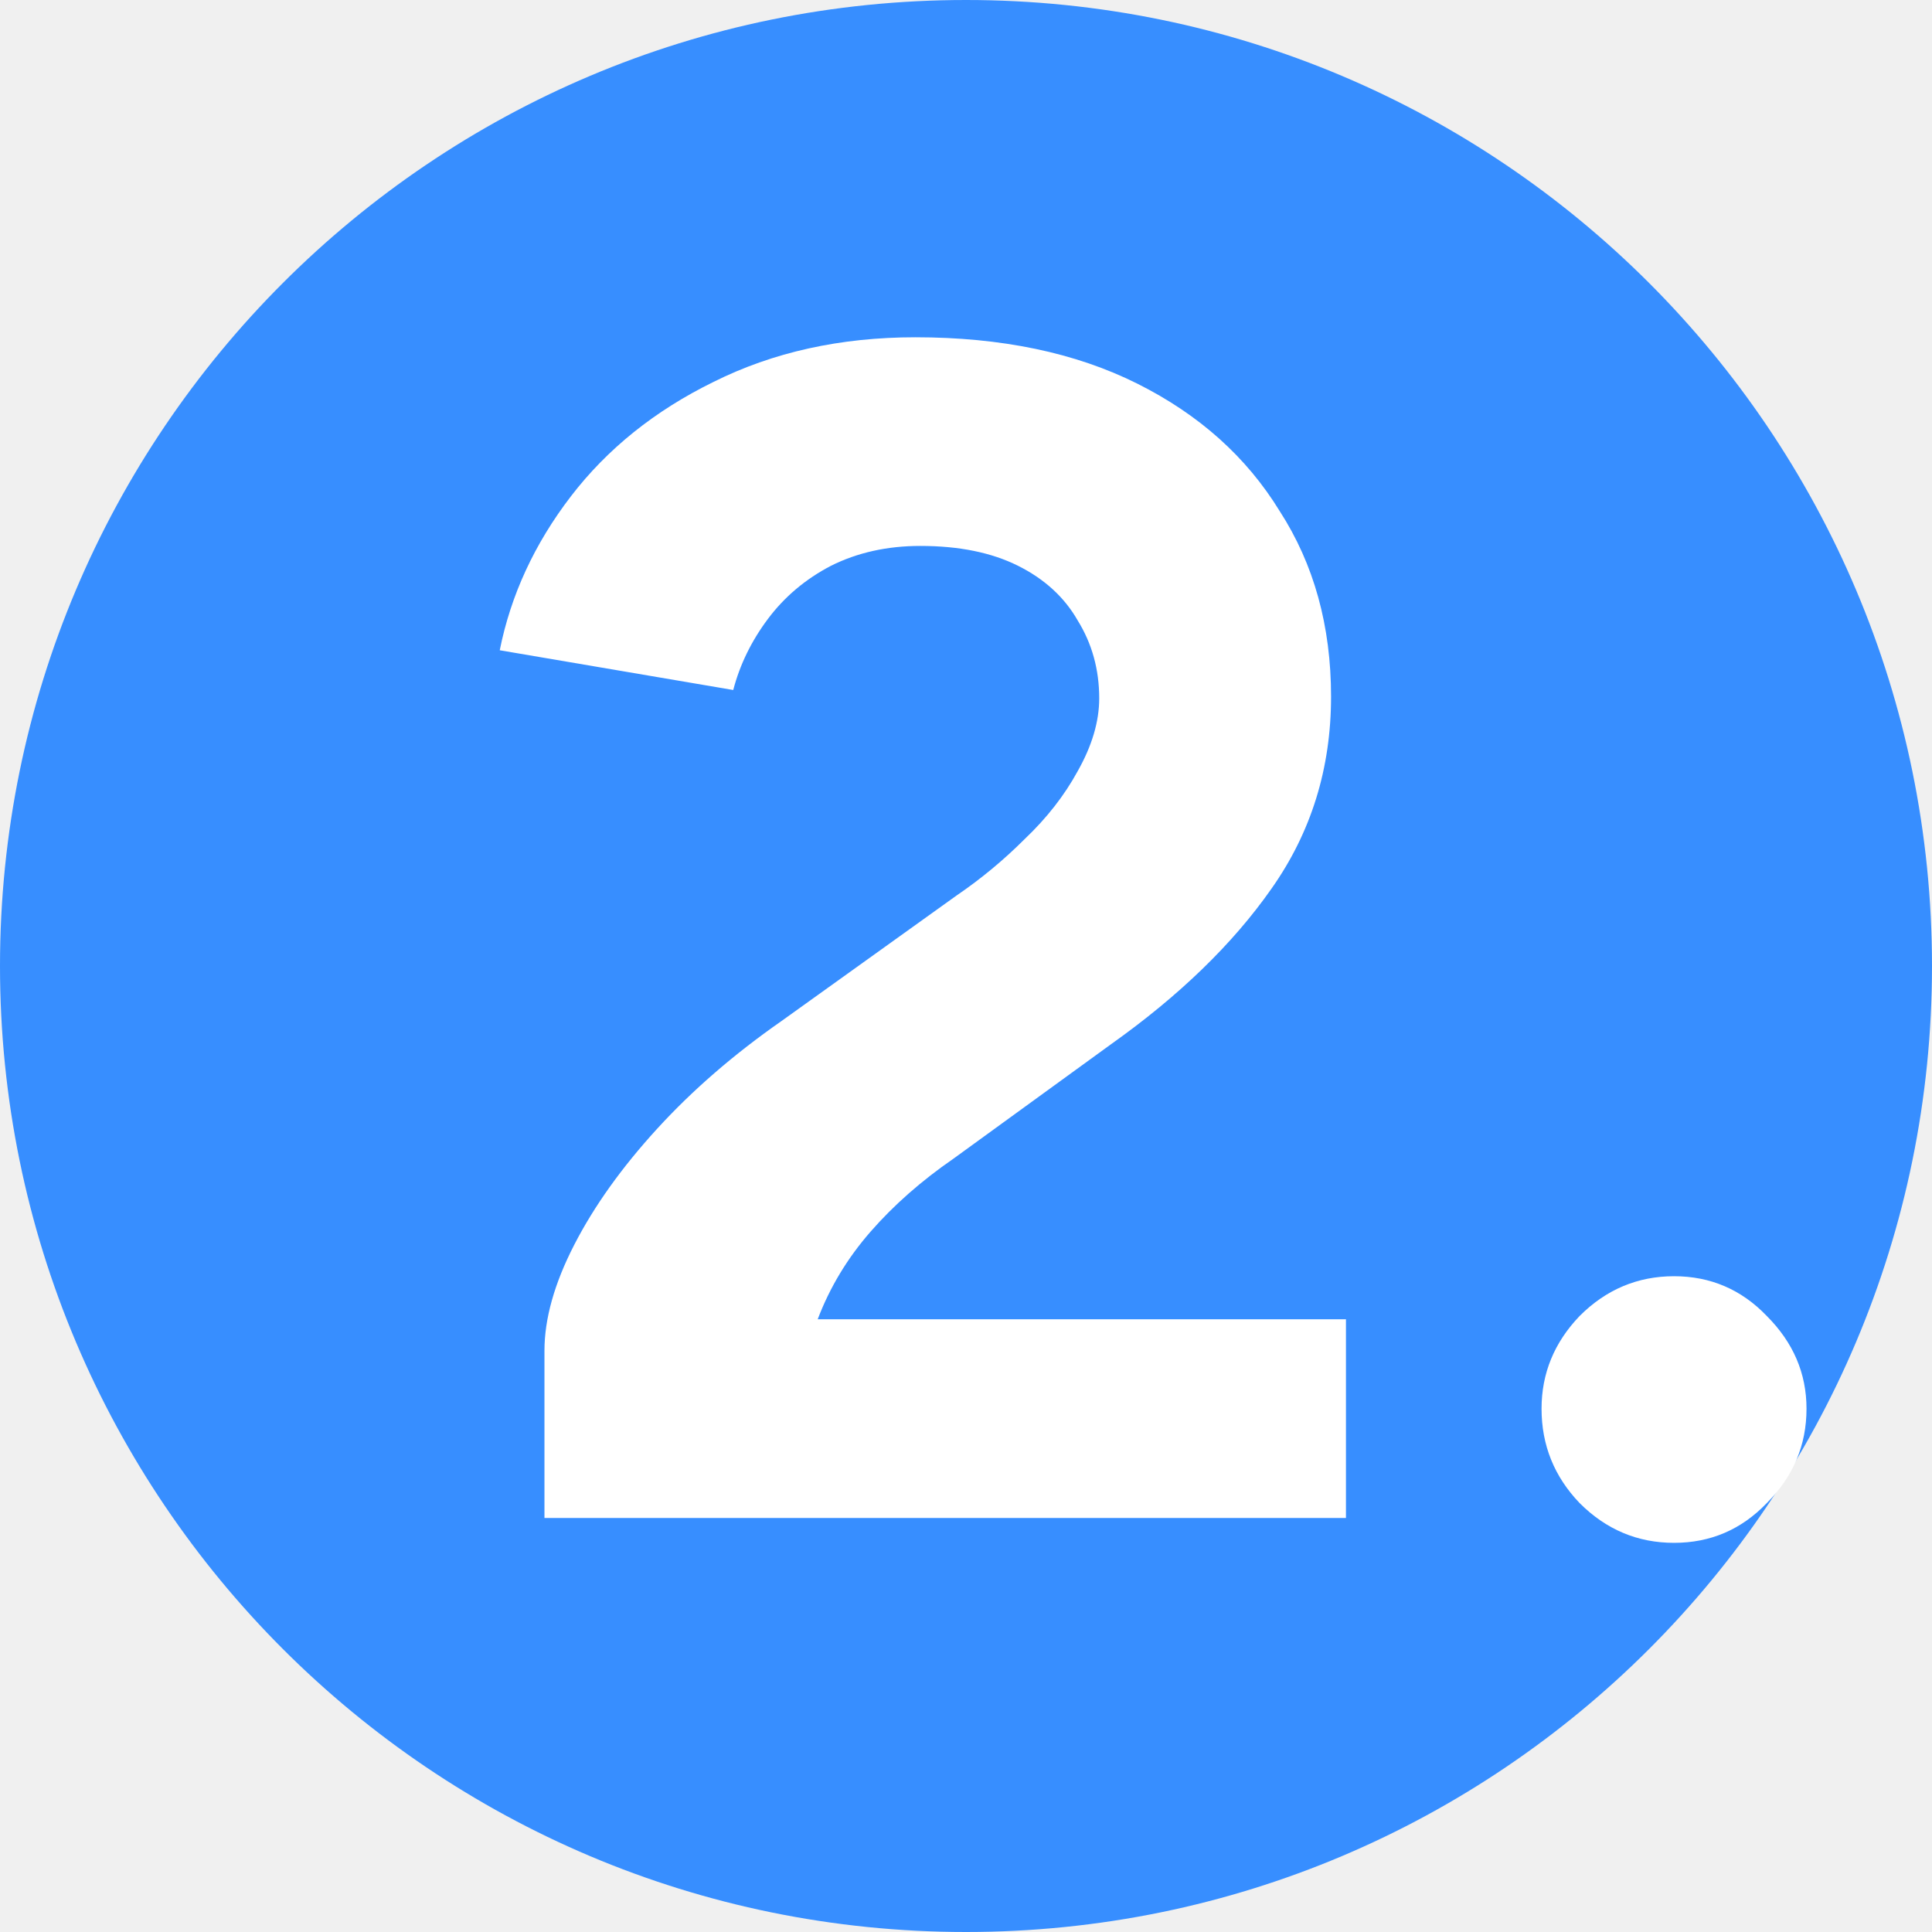
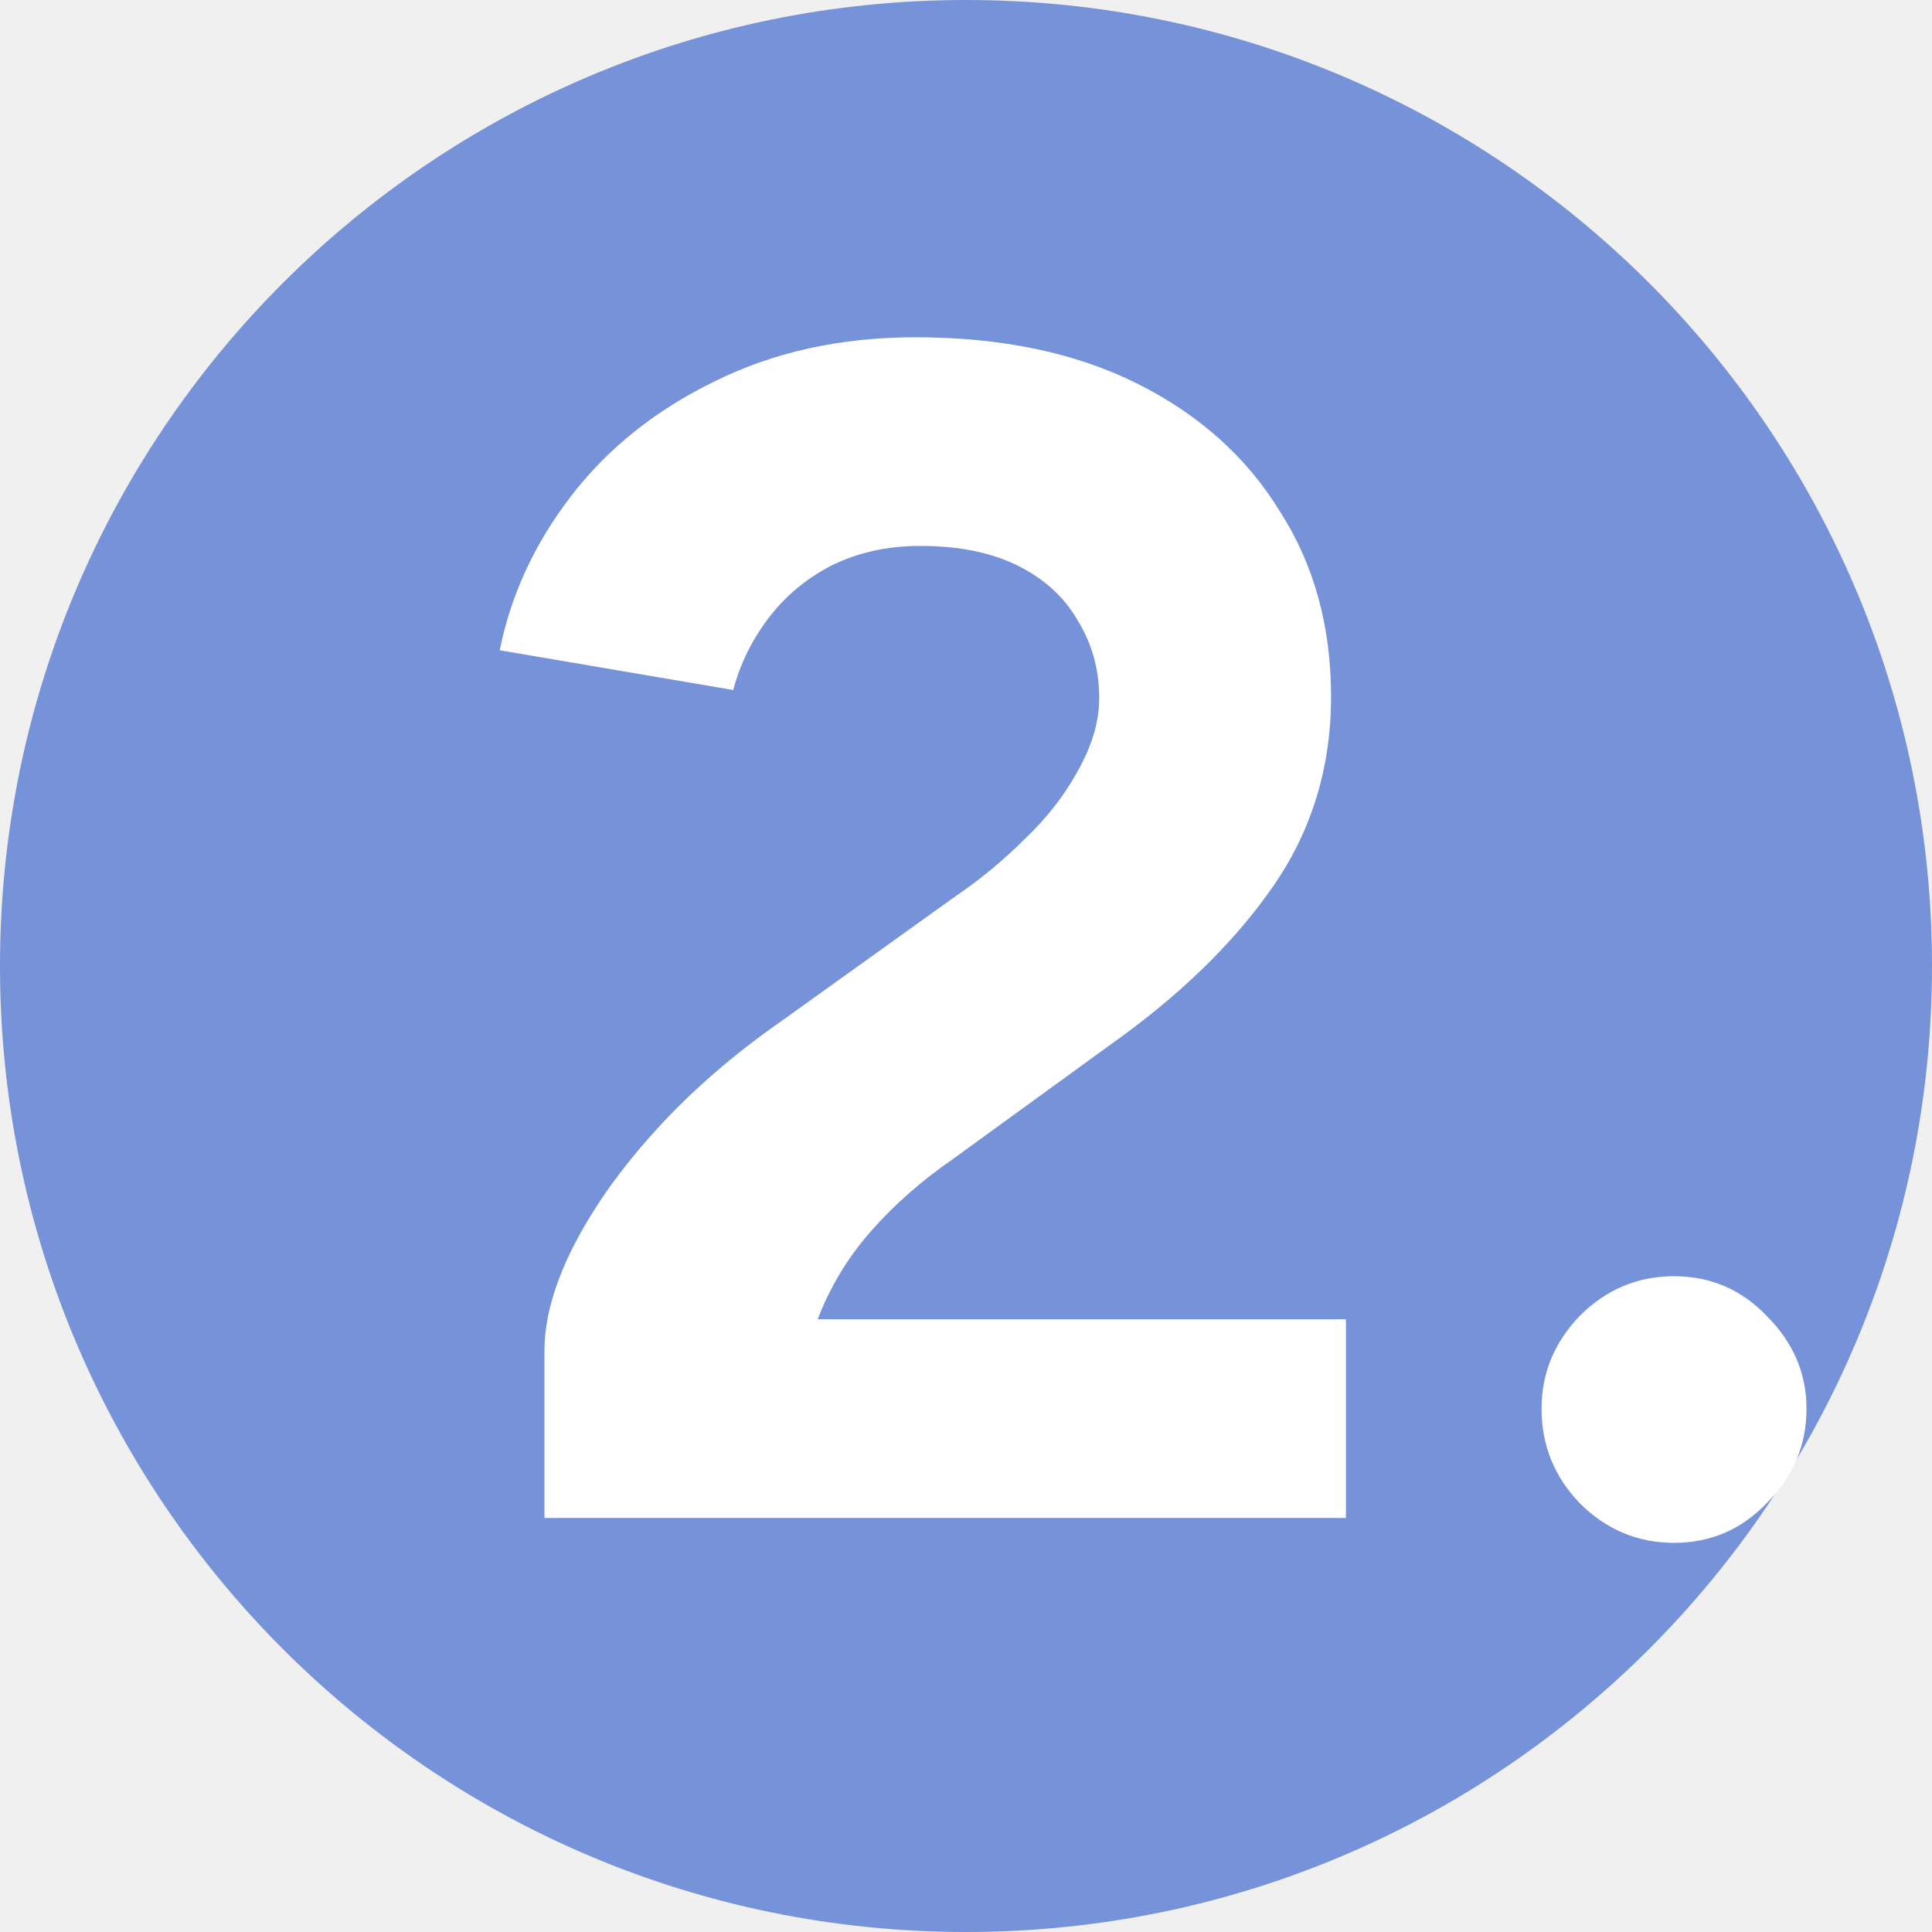
<svg xmlns="http://www.w3.org/2000/svg" width="42" height="42" viewBox="0 0 42 42" fill="none">
-   <circle cx="21" cy="21" r="21" fill="#378EFF" />
+   <circle cx="21" cy="21" r="21" fill="#7692d8" />
  <path d="M11.836 33V29.364C11.836 28.668 12.052 27.9 12.484 27.06C12.916 26.22 13.516 25.38 14.284 24.54C15.052 23.7 15.952 22.92 16.984 22.2L20.8 19.464C21.328 19.104 21.82 18.696 22.276 18.24C22.756 17.784 23.14 17.292 23.428 16.764C23.74 16.212 23.896 15.684 23.896 15.18C23.896 14.556 23.74 13.992 23.428 13.488C23.14 12.984 22.708 12.588 22.132 12.3C21.556 12.012 20.848 11.868 20.008 11.868C19.288 11.868 18.64 12.012 18.064 12.3C17.512 12.588 17.056 12.972 16.696 13.452C16.336 13.932 16.084 14.448 15.94 15L10.864 14.136C11.104 12.936 11.62 11.82 12.412 10.788C13.204 9.756 14.236 8.928 15.508 8.304C16.804 7.656 18.268 7.332 19.9 7.332C21.772 7.332 23.38 7.668 24.724 8.34C26.068 9.012 27.1 9.936 27.82 11.112C28.564 12.264 28.936 13.608 28.936 15.144C28.936 16.704 28.504 18.096 27.64 19.32C26.8 20.52 25.636 21.648 24.148 22.704L20.728 25.188C20.032 25.668 19.432 26.196 18.928 26.772C18.424 27.348 18.04 27.984 17.776 28.68H29.26V33H11.836ZM36.392 33.54C35.6 33.54 34.916 33.252 34.34 32.676C33.788 32.1 33.512 31.416 33.512 30.624C33.512 29.856 33.788 29.184 34.34 28.608C34.916 28.032 35.6 27.744 36.392 27.744C37.184 27.744 37.856 28.032 38.408 28.608C38.984 29.184 39.272 29.856 39.272 30.624C39.272 31.416 38.984 32.1 38.408 32.676C37.856 33.252 37.184 33.54 36.392 33.54Z" fill="white" />
</svg>
